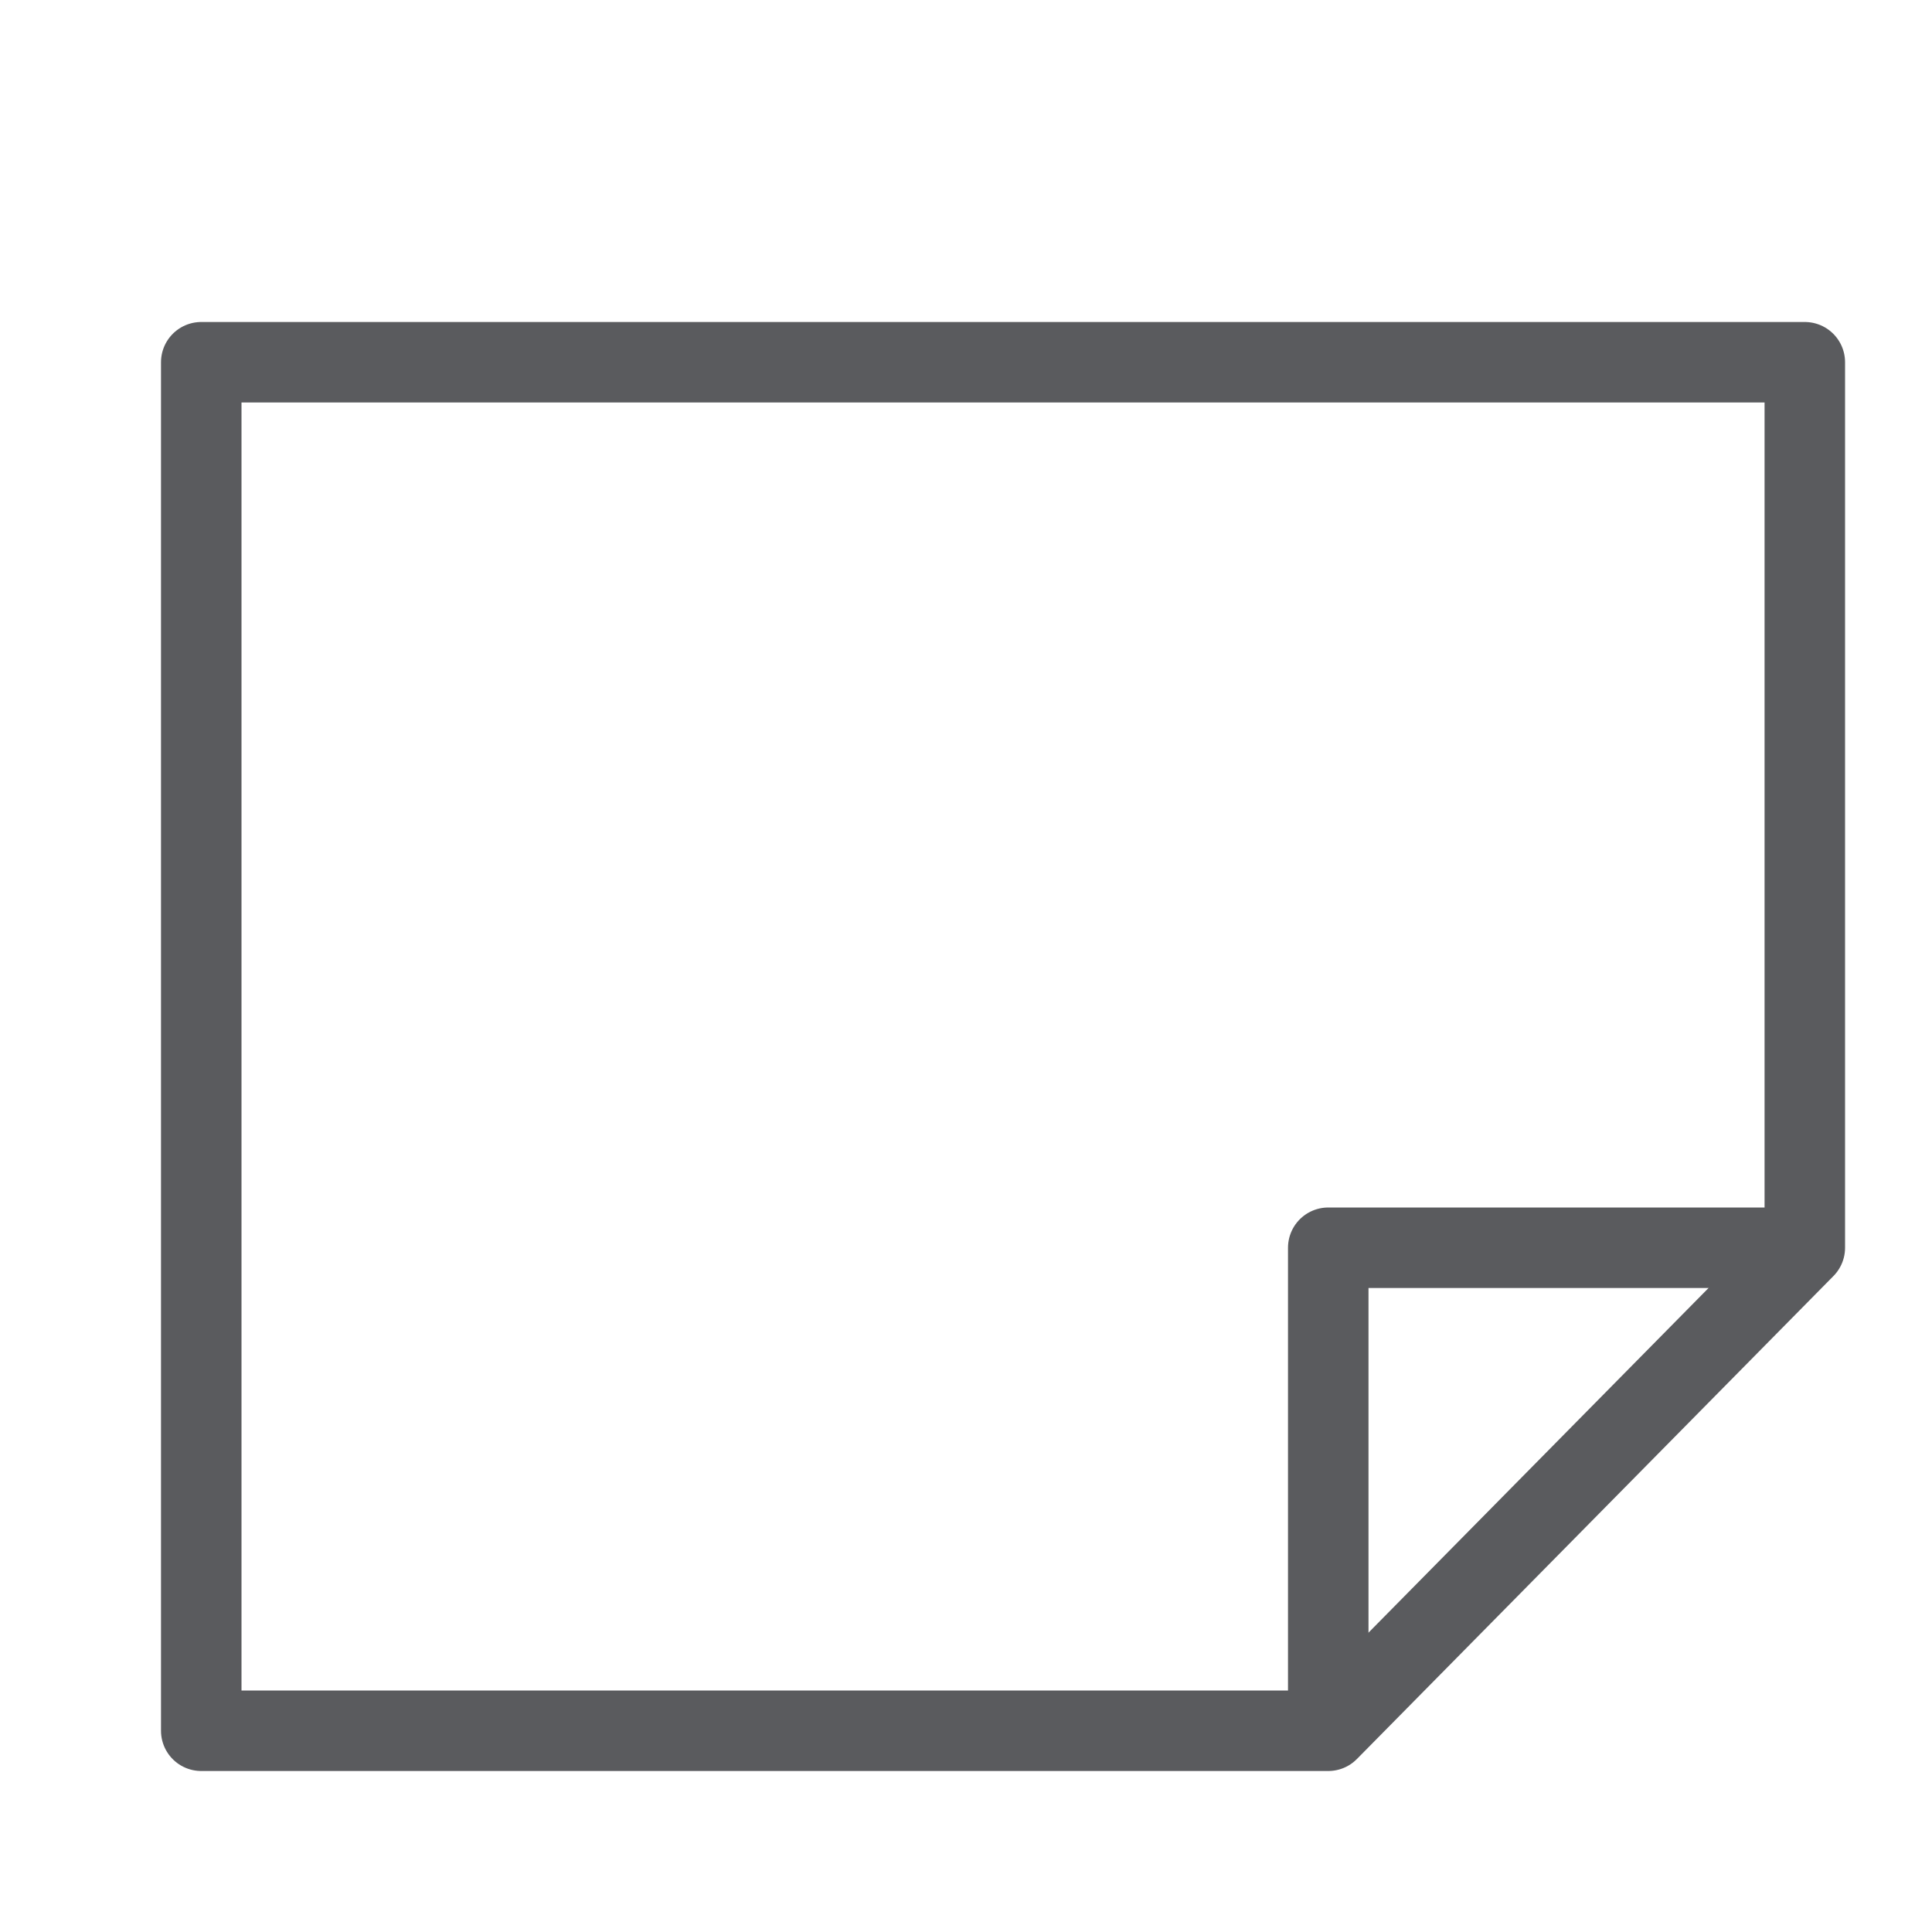
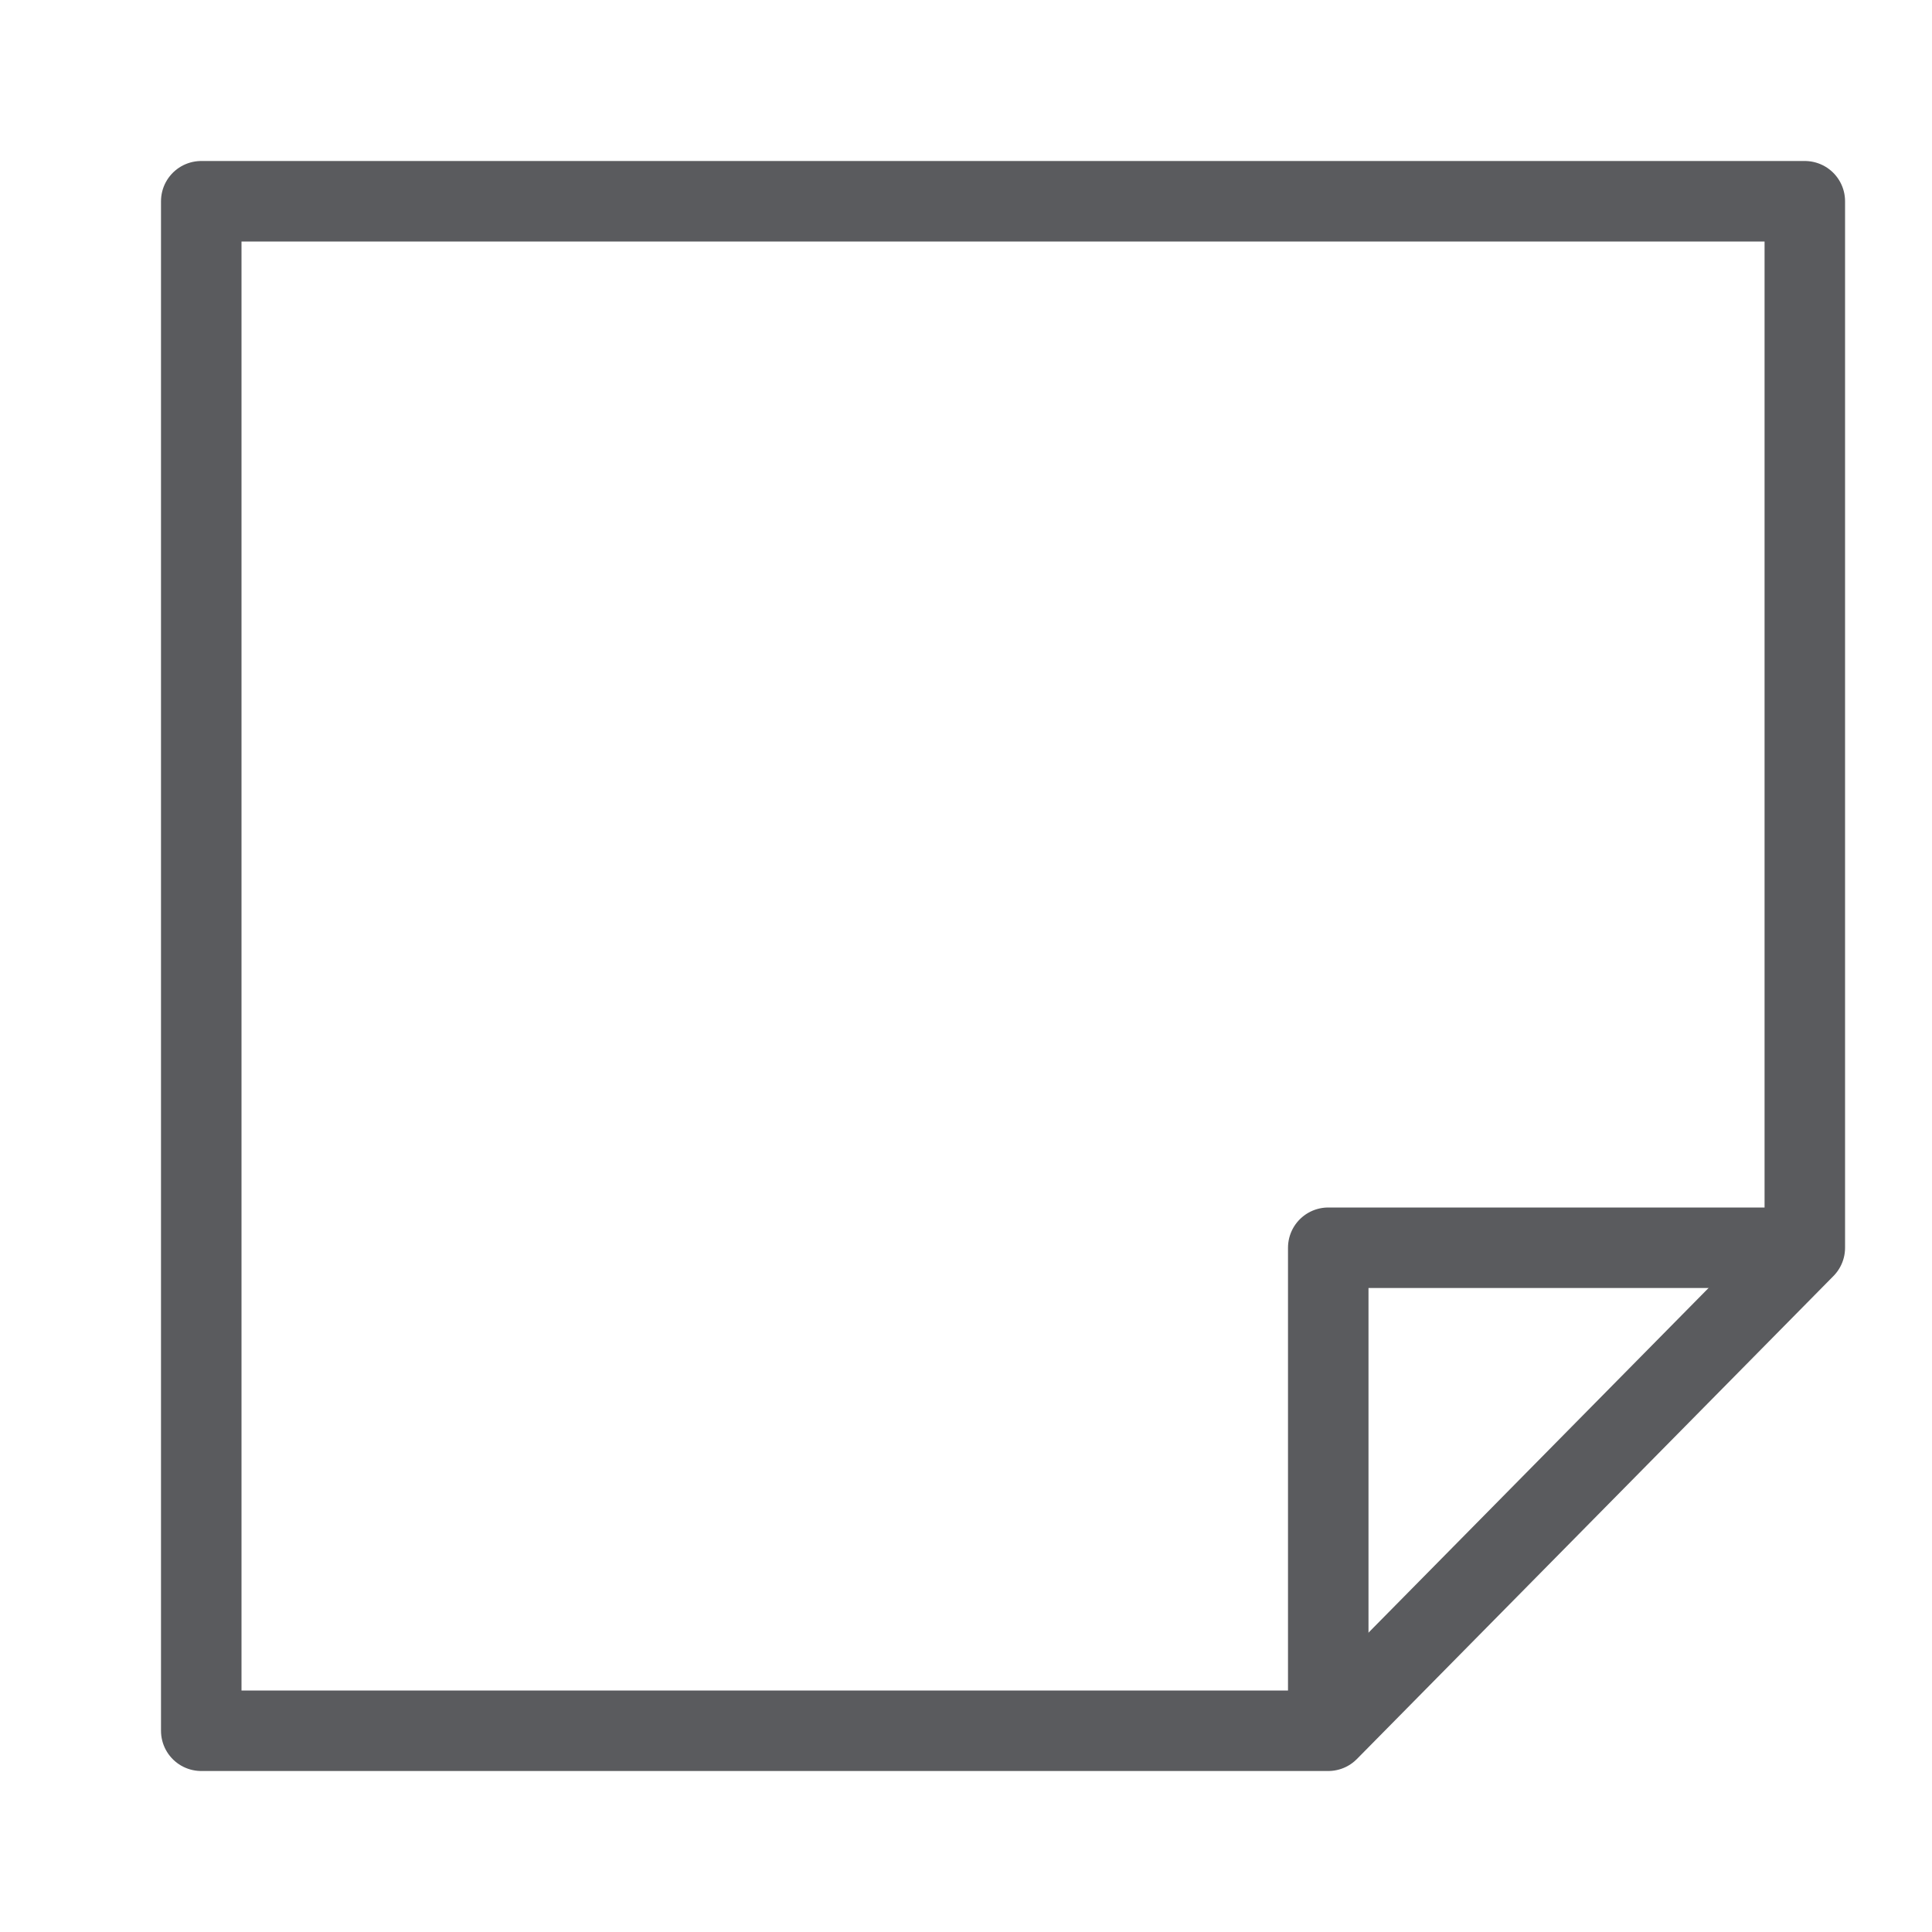
<svg xmlns="http://www.w3.org/2000/svg" id="Layer_1" data-name="Layer 1" viewBox="0 0 24 24">
-   <polygon points="22.42 4.5 22.42 8.5 22.42 15.5 16.5 21.5 2.5 21.5 2.5 8.5 2.5 4.5 22.42 4.5" style="fill:none;stroke:#5a5b5e;stroke-linecap:square;stroke-linejoin:round" />
+   <polygon points="22.42 2.5 22.42 8.5 22.42 15.5 16.5 21.5 2.5 21.5 2.5 8.5 2.5 2.5 22.42 2.5" style="fill:none;stroke:#5a5b5e;stroke-linecap:square;stroke-linejoin:round" />
  <polyline points="16.5 21.5 16.5 15.5 22.5 15.5" style="fill:none;stroke:#5a5b5e;stroke-linejoin:round" />
</svg>
